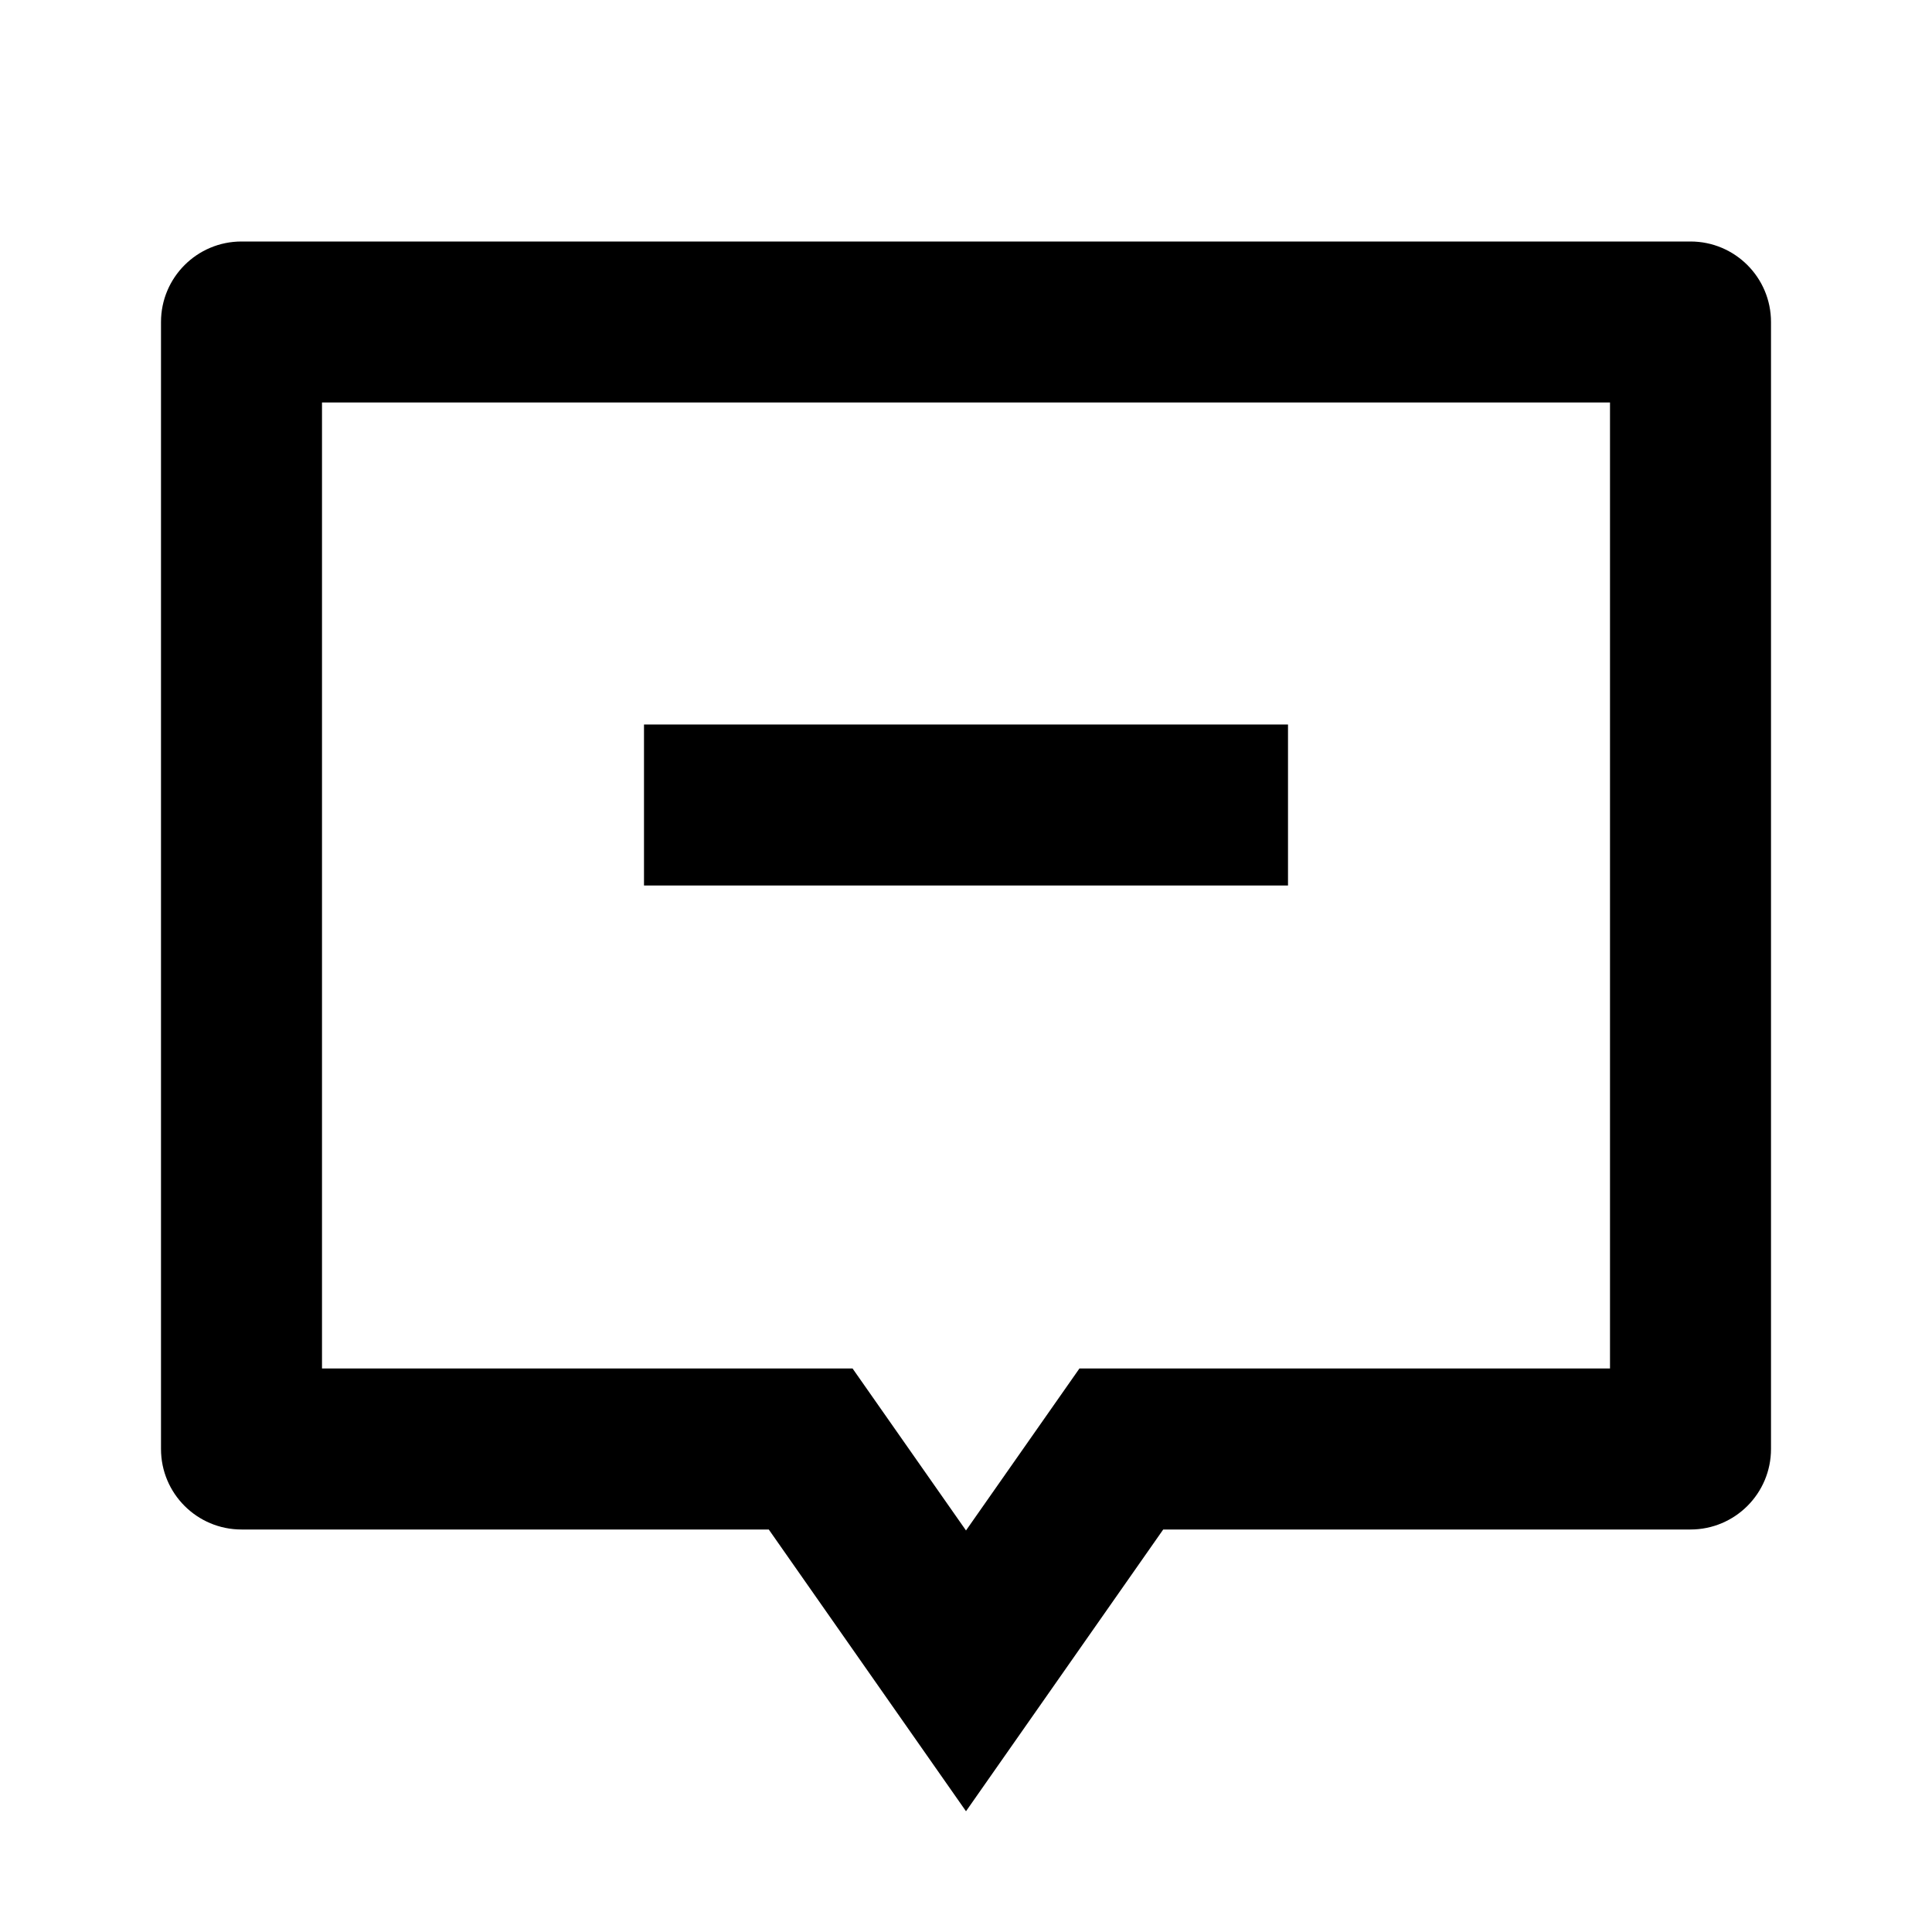
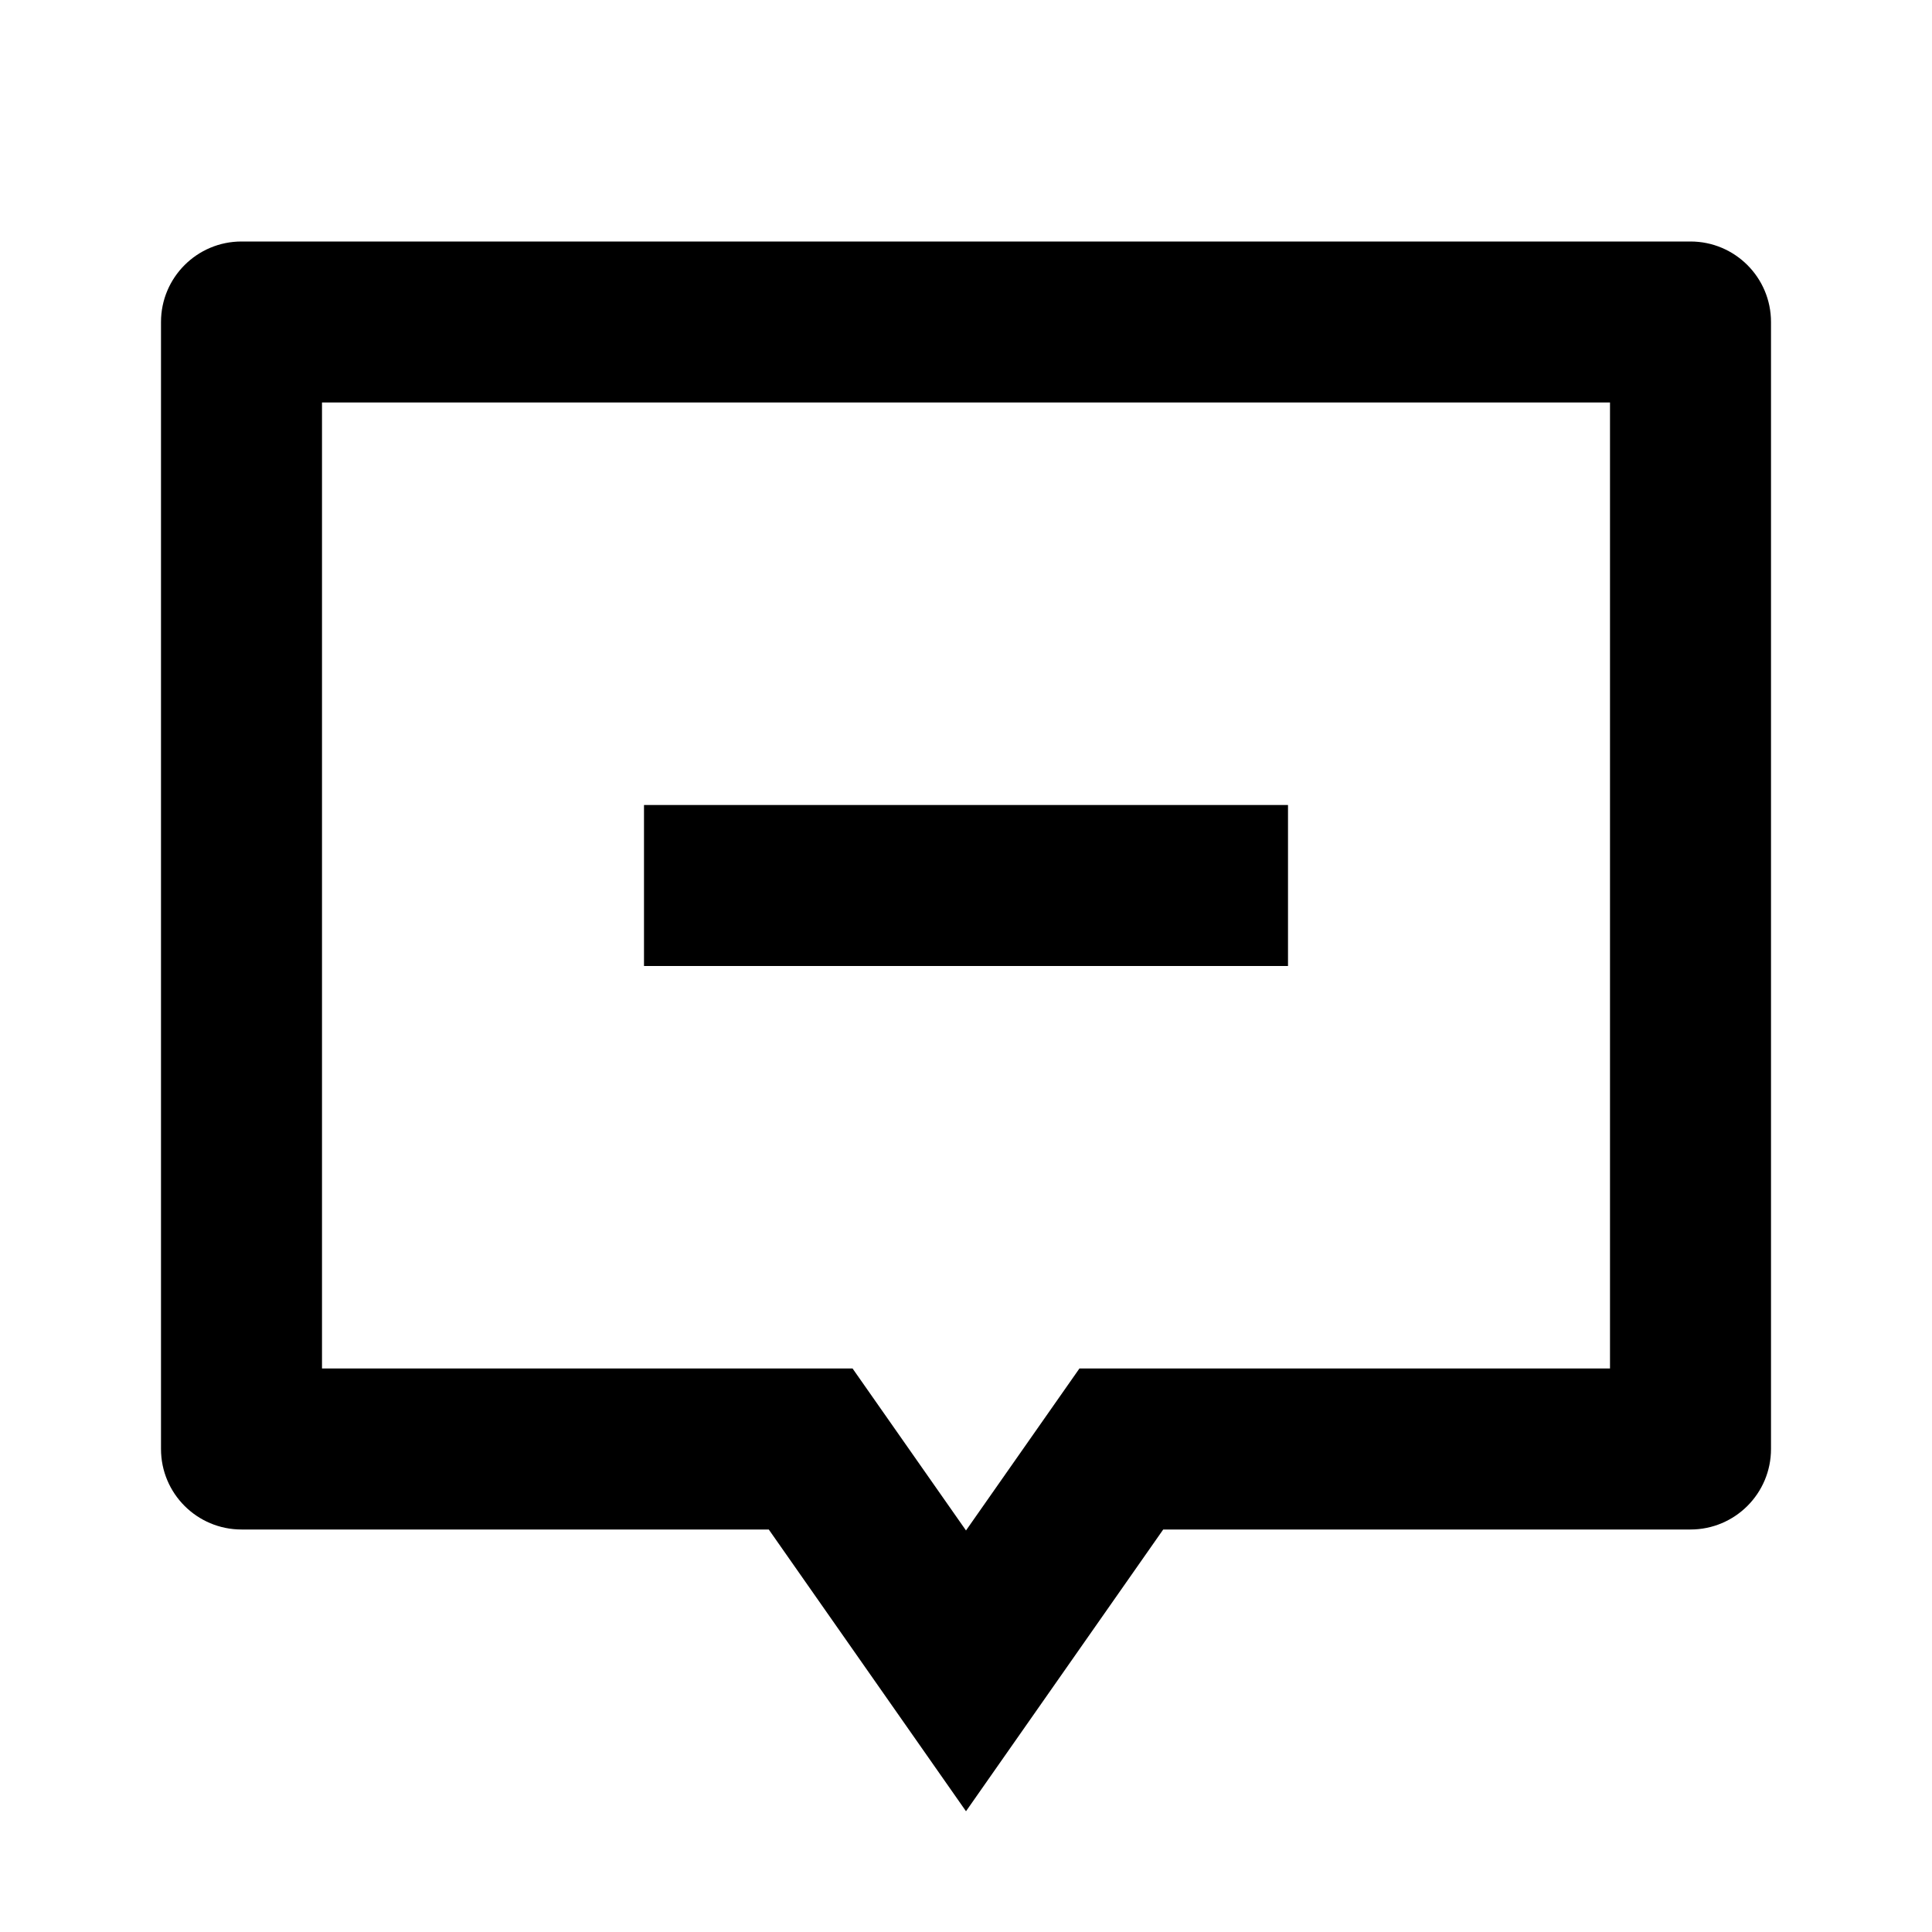
<svg xmlns="http://www.w3.org/2000/svg" viewBox="0 0 24 24">
  <path d="M14.45 19L12 22.5 9.55 19H3a1 1 0 0 1-1-1V4a1 1 0 0 1 1-1h18a1 1 0 0 1 1 1v14a1 1 0 0 1-1 1h-6.55zm-1.041-2H20V5H4v12h6.591L12 19.012 13.409 17z" />
-   <path d="M8 9h8v2H8V9z" />
+   <path d="M8 10h8v2H8V10z" />
</svg>
